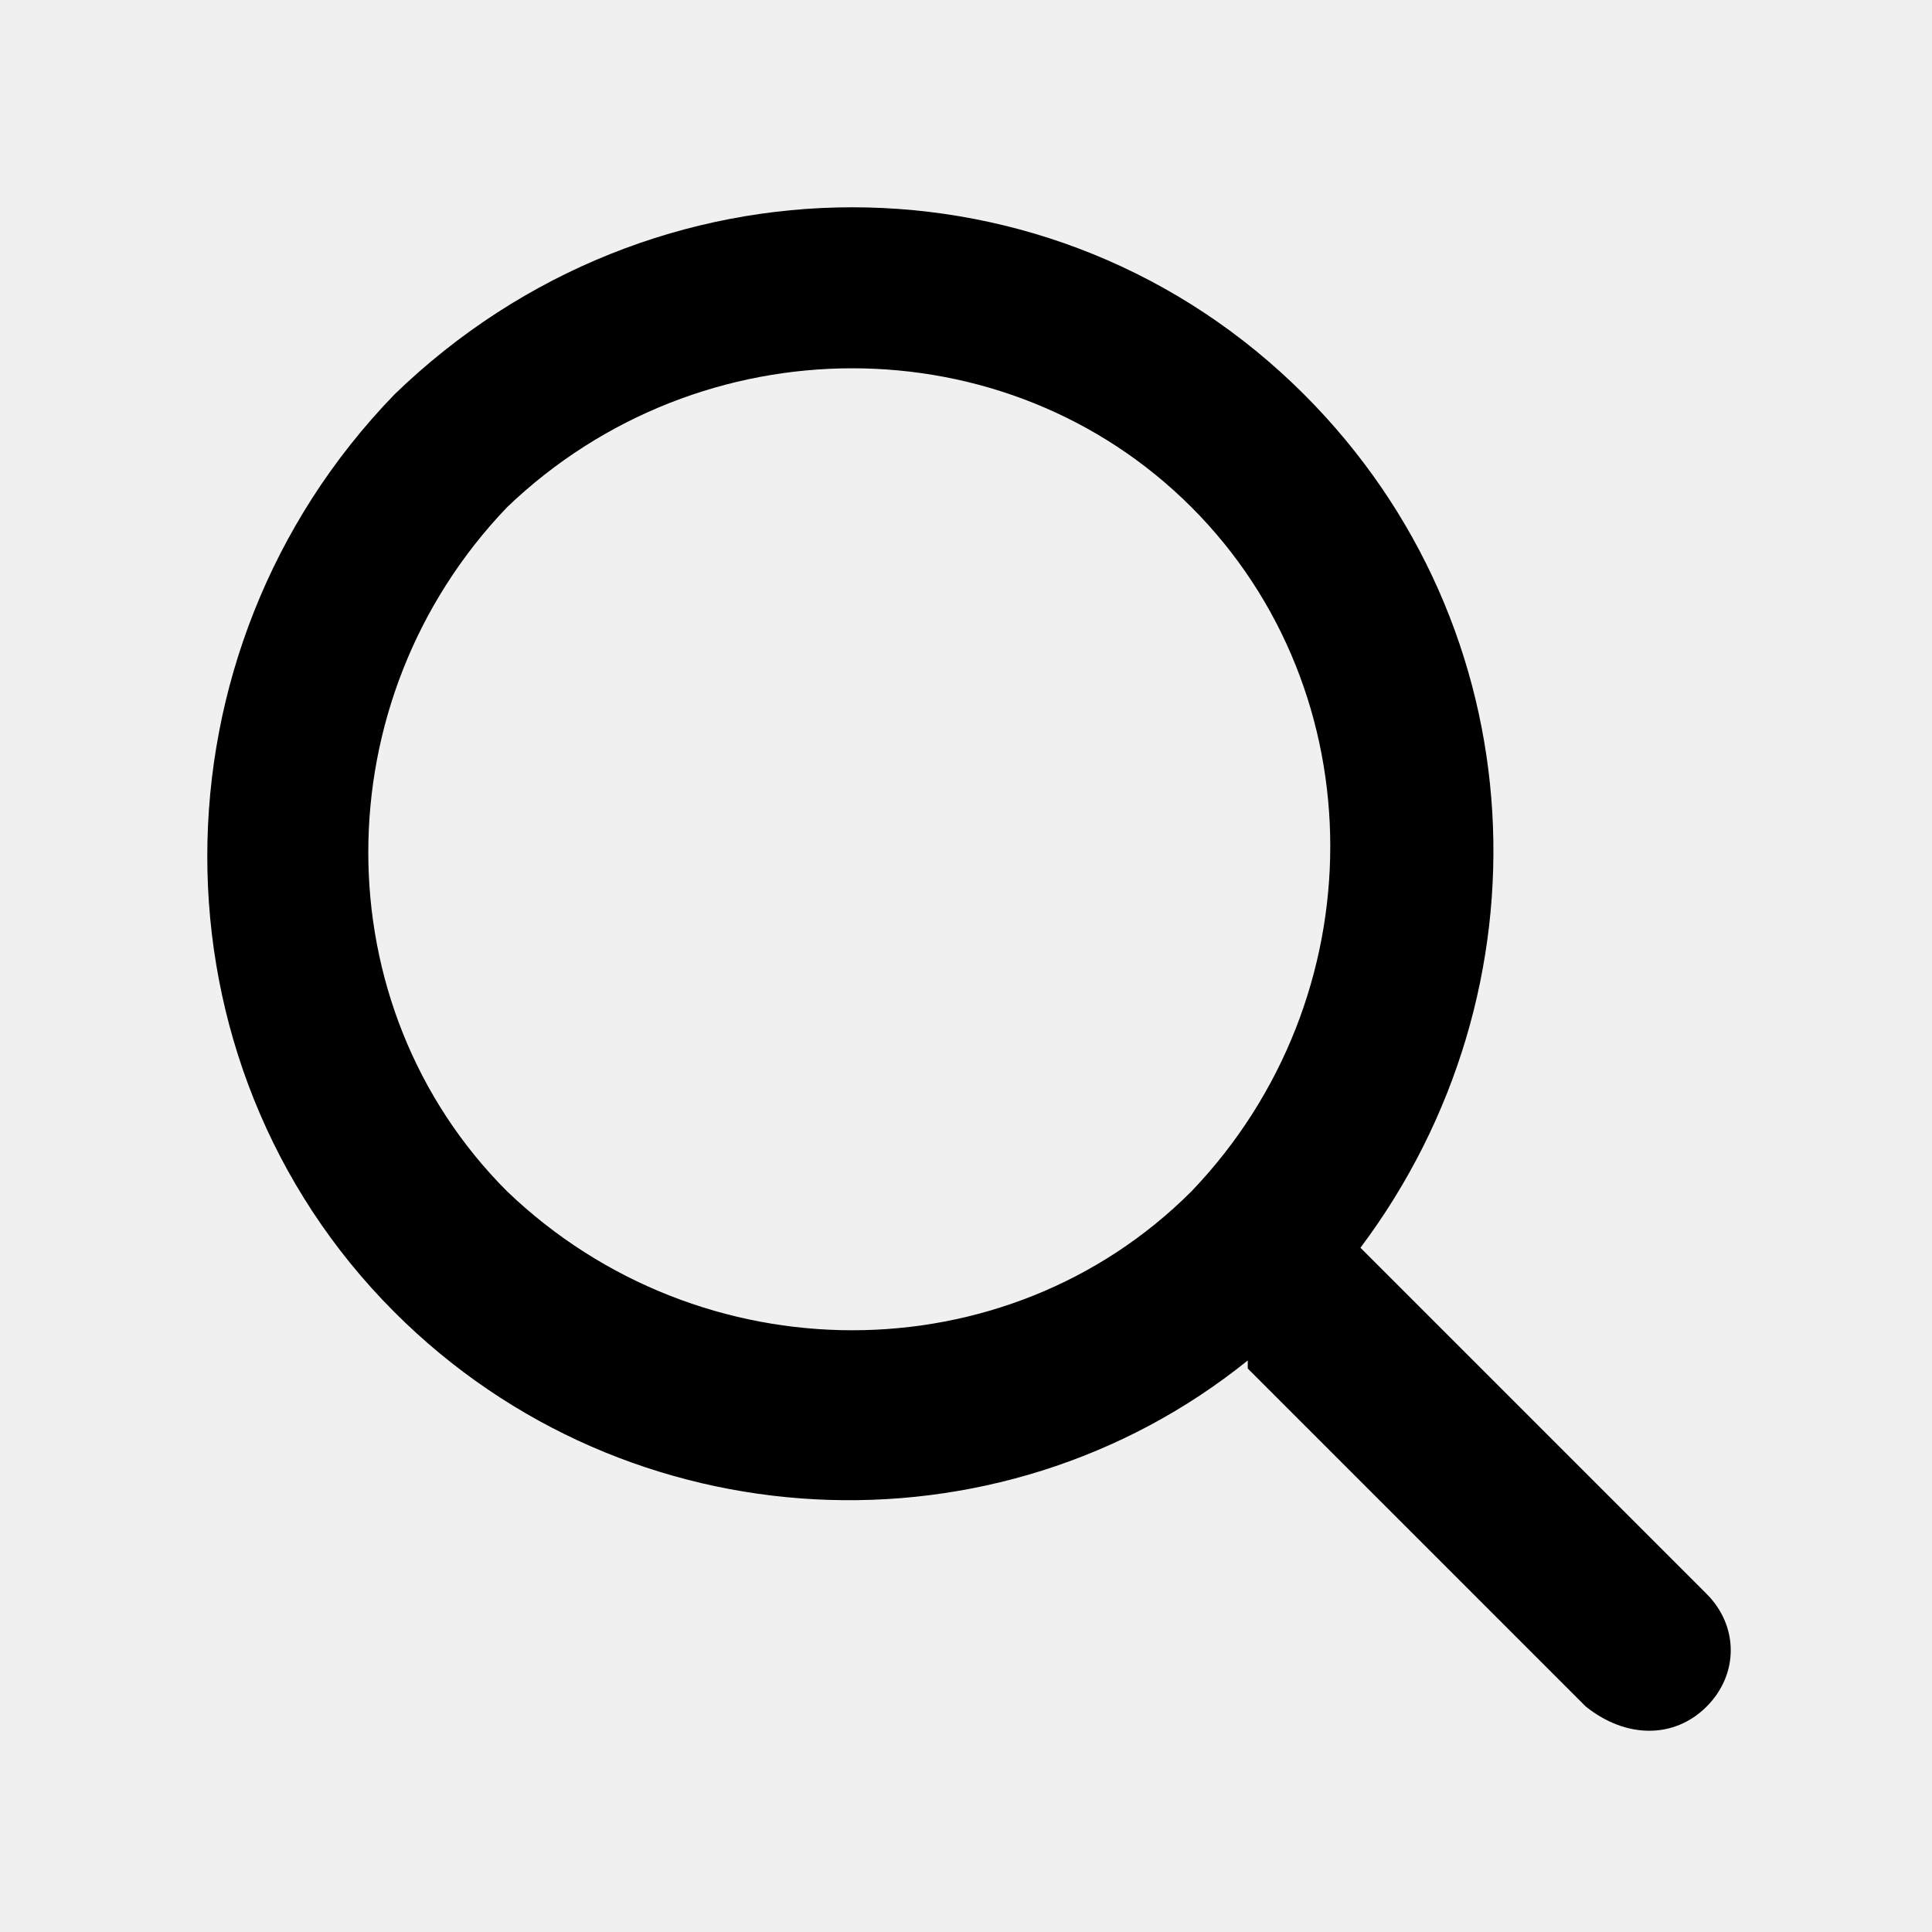
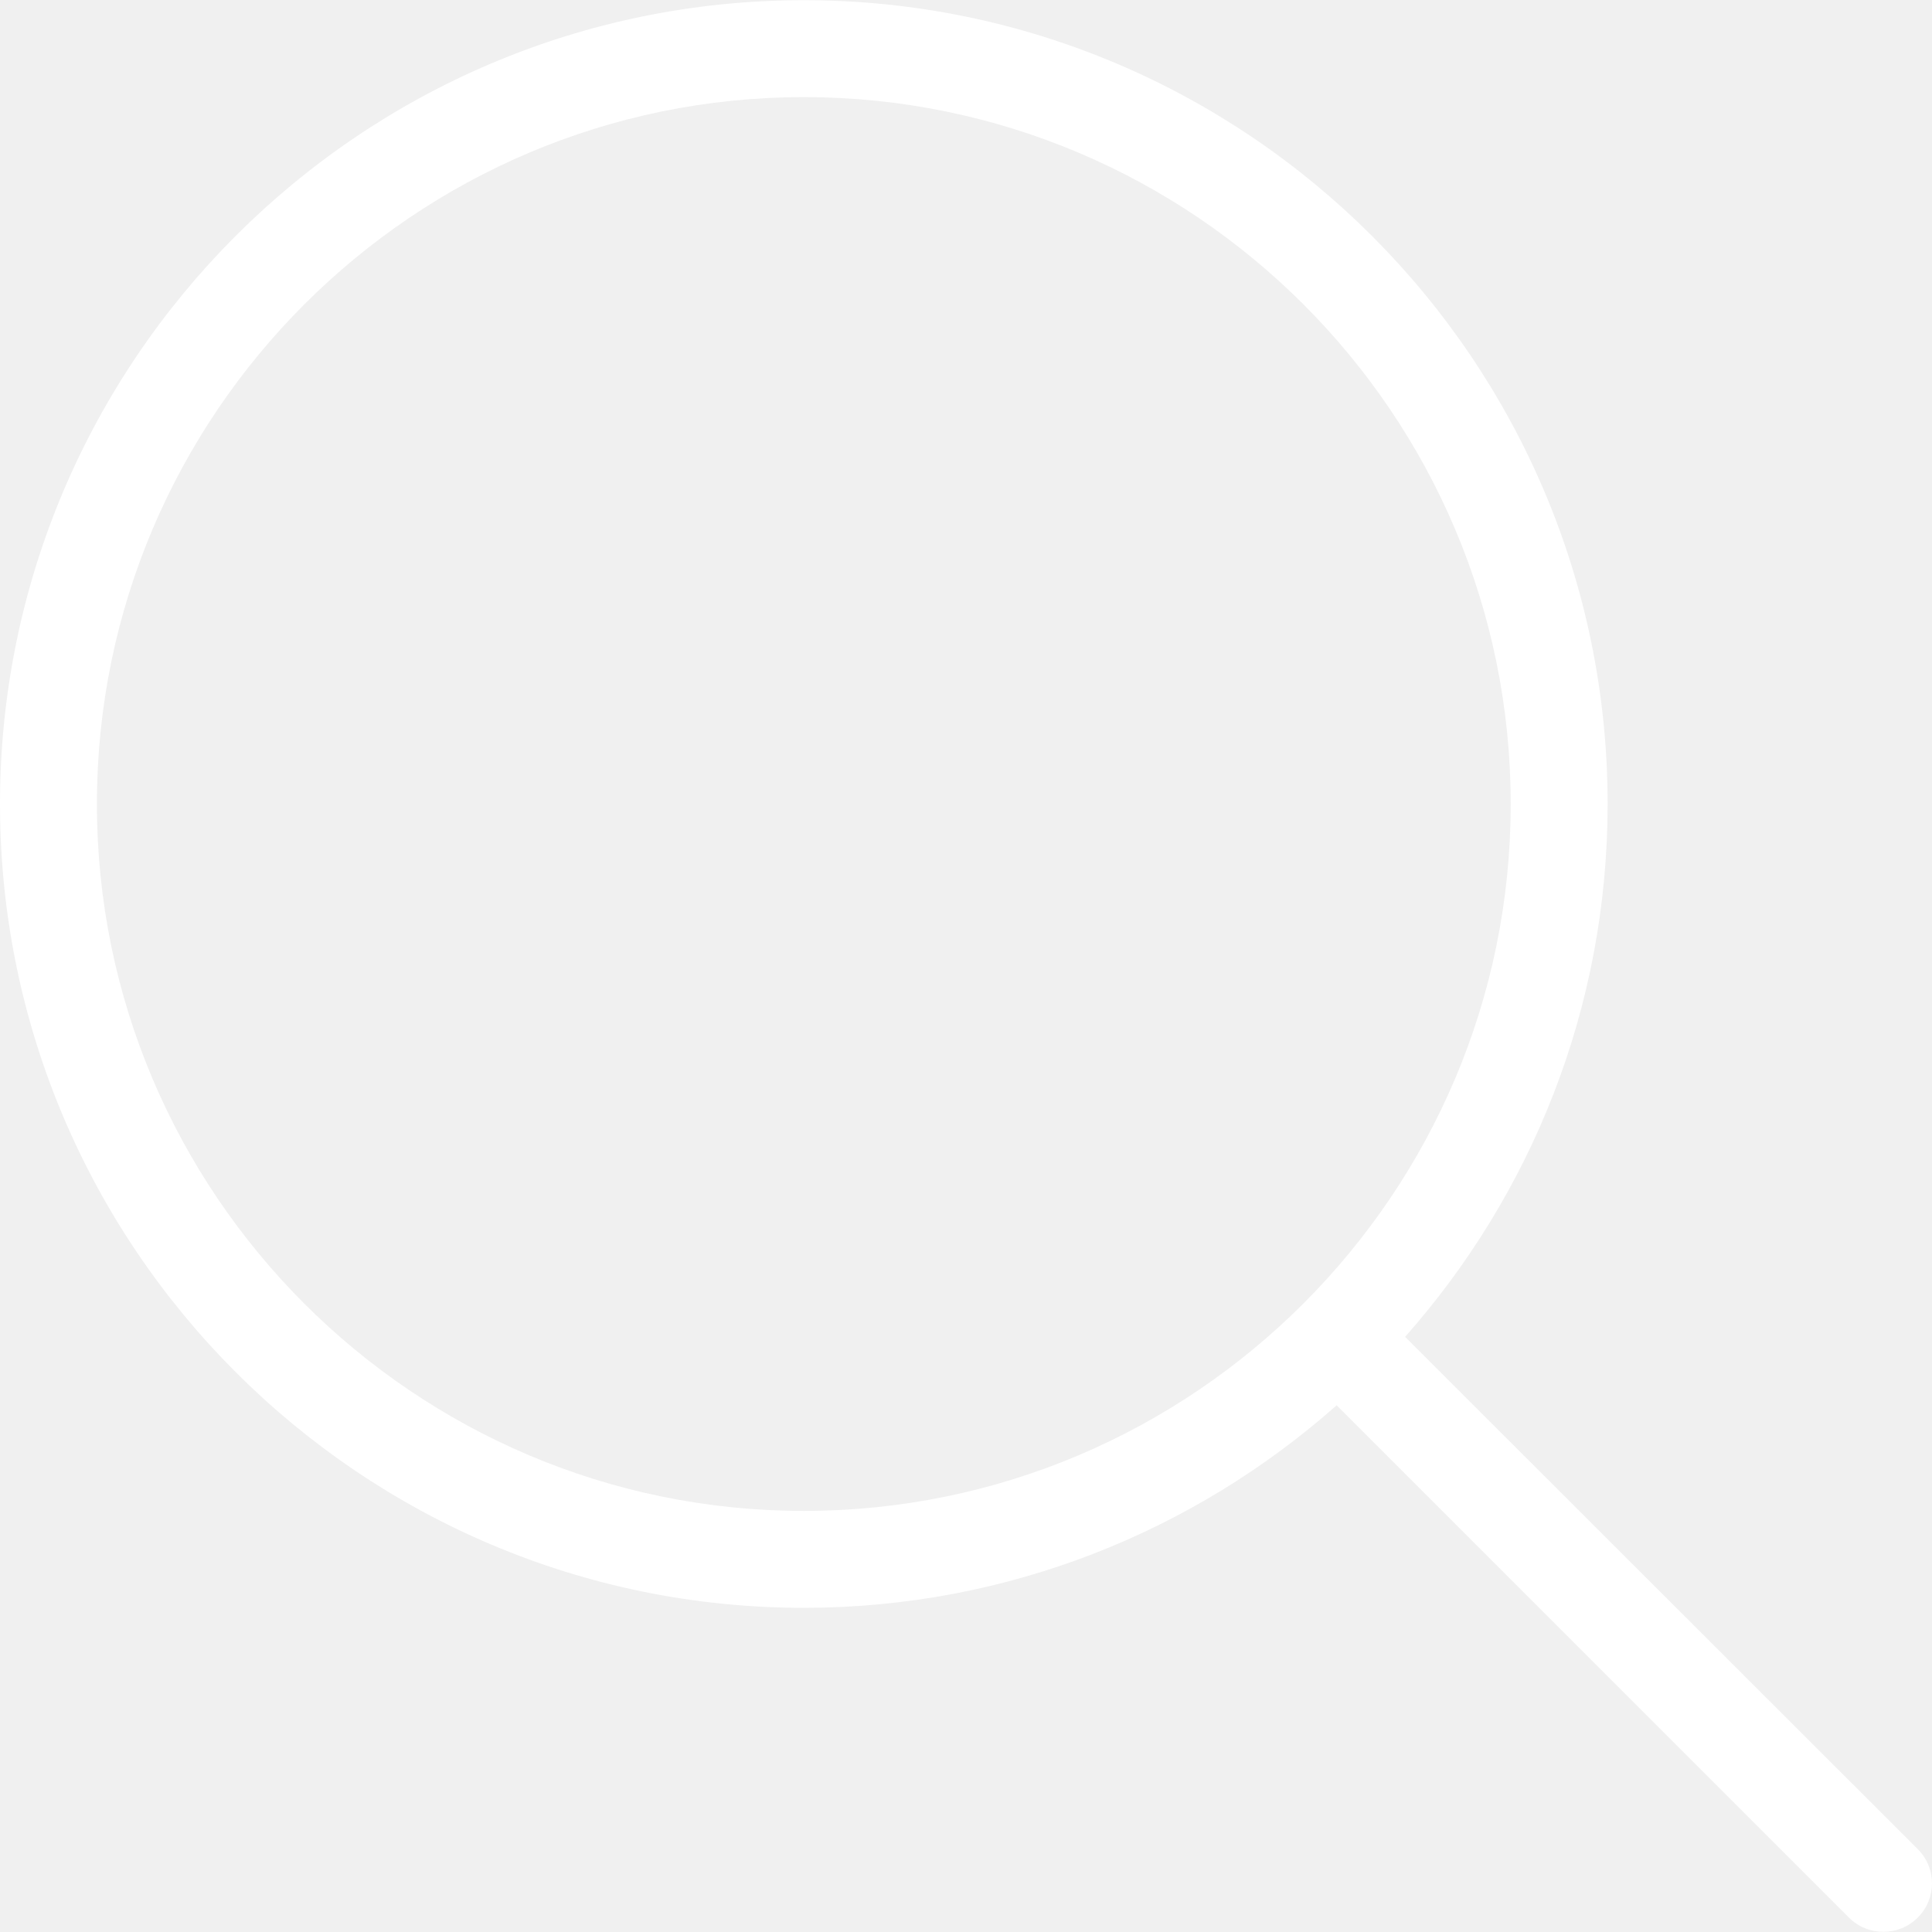
- <svg xmlns="http://www.w3.org/2000/svg" viewBox="0 0 24 24" width="24" height="24">
-   <path d="M16.9,15.5c2.4-3.2,2.2-7.7-0.7-10.6c-3.1-3.1-8.1-3.1-11.3,0c-3.1,3.2-3.1,8.3,0,11.4     c2.9,2.9,7.5,3.1,10.6,0.6c0,0.1,0,0.1,0,0.1l4.2,4.2c0.5,0.4,1.1,0.4,1.5,0c0.4-0.4,0.4-1,0-1.4L16.9,15.5     C16.9,15.5,16.9,15.5,16.9,15.5L16.9,15.5z M14.8,6.3c2.3,2.3,2.3,6.1,0,8.5c-2.3,2.3-6.1,2.3-8.5,0C4,12.5,4,8.7,6.3,6.3     C8.7,4,12.5,4,14.8,6.3z" />
+ <svg xmlns="http://www.w3.org/2000/svg" fill="#ffffff" height="800px" width="800px" version="1.1" id="Capa_1" viewBox="0 0 488.4 488.4" xml:space="preserve">
+   <g id="SVGRepo_bgCarrier" stroke-width="0" />
+   <g id="SVGRepo_tracerCarrier" stroke-linecap="round" stroke-linejoin="round" />
+   <g id="SVGRepo_iconCarrier">
+     <g>
+       <g>
+         <path d="M0,203.25c0,112.1,91.2,203.2,203.2,203.2c51.6,0,98.8-19.4,134.7-51.2l129.5,129.5c2.4,2.4,5.5,3.6,8.7,3.6 s6.3-1.2,8.7-3.6c4.8-4.8,4.8-12.5,0-17.3l-129.6-129.5c31.8-35.9,51.2-83,51.2-134.7c0-112.1-91.2-203.2-203.2-203.2 S0,91.15,0,203.25z M381.9,203.25c0,98.5-80.2,178.7-178.7,178.7s-178.7-80.2-178.7-178.7s80.2-178.7,178.7-178.7 S381.9,104.65,381.9,203.25z" />
+       </g>
+     </g>
+   </g>
</svg>
